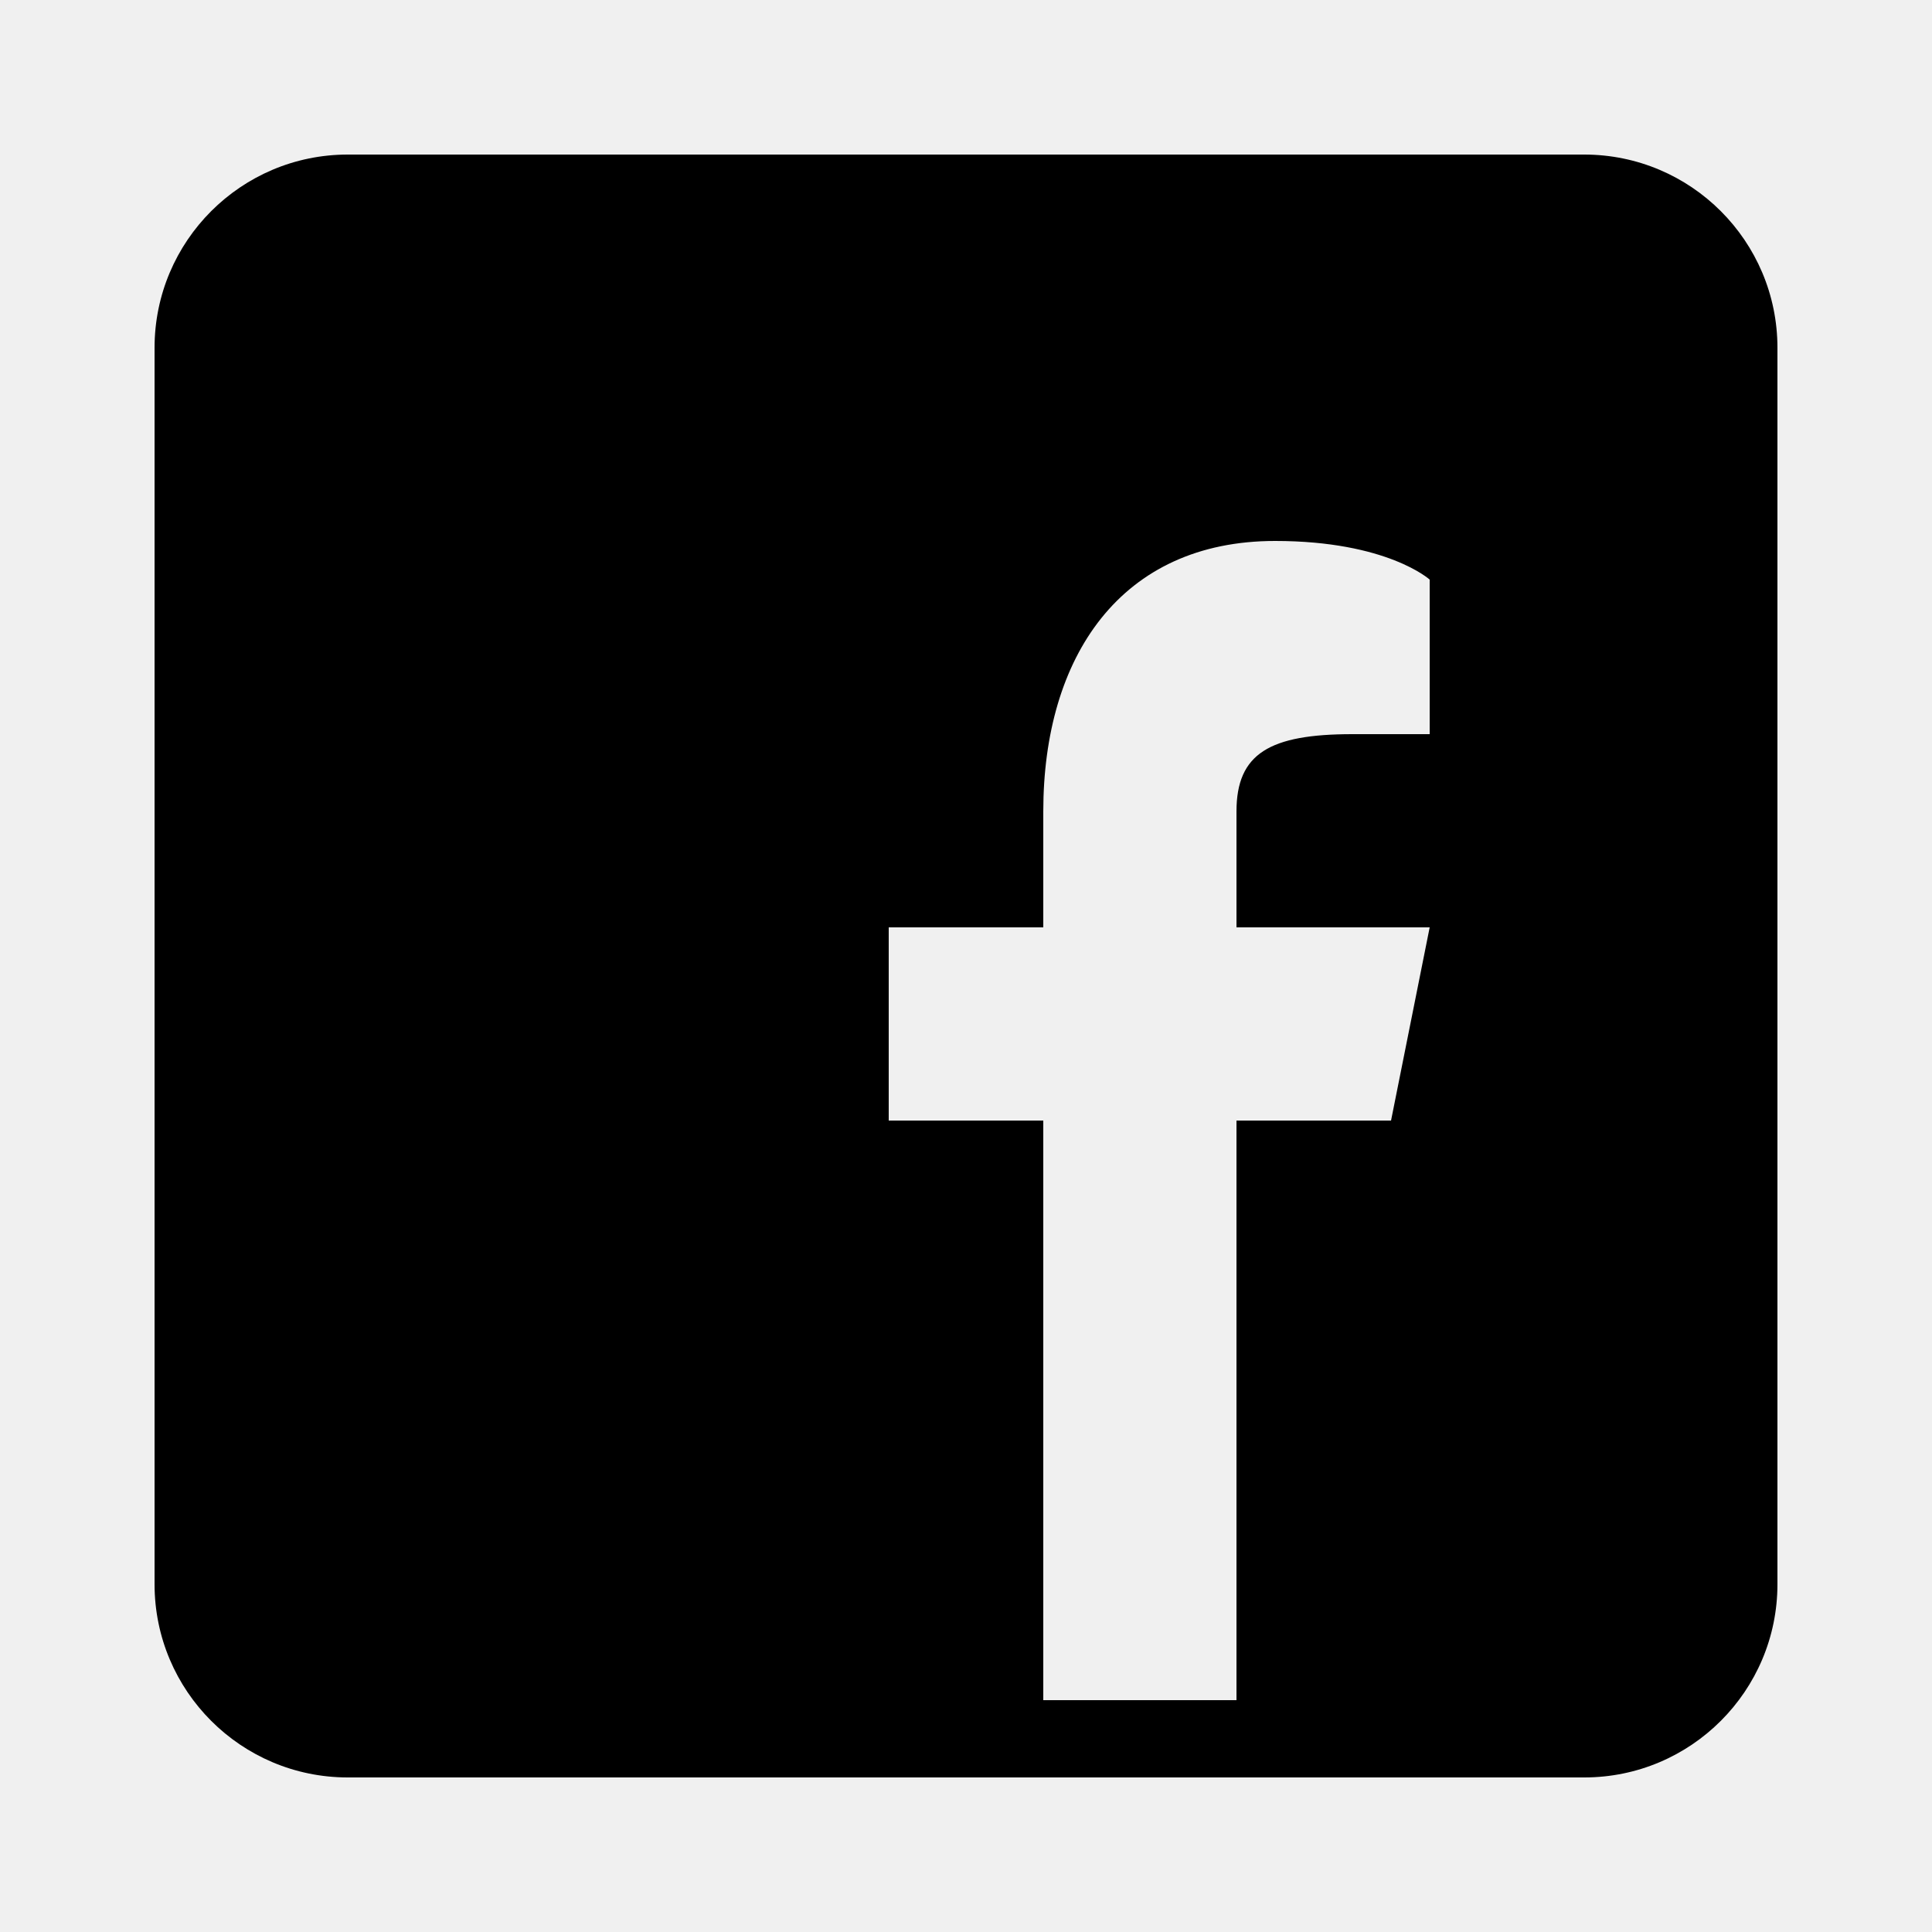
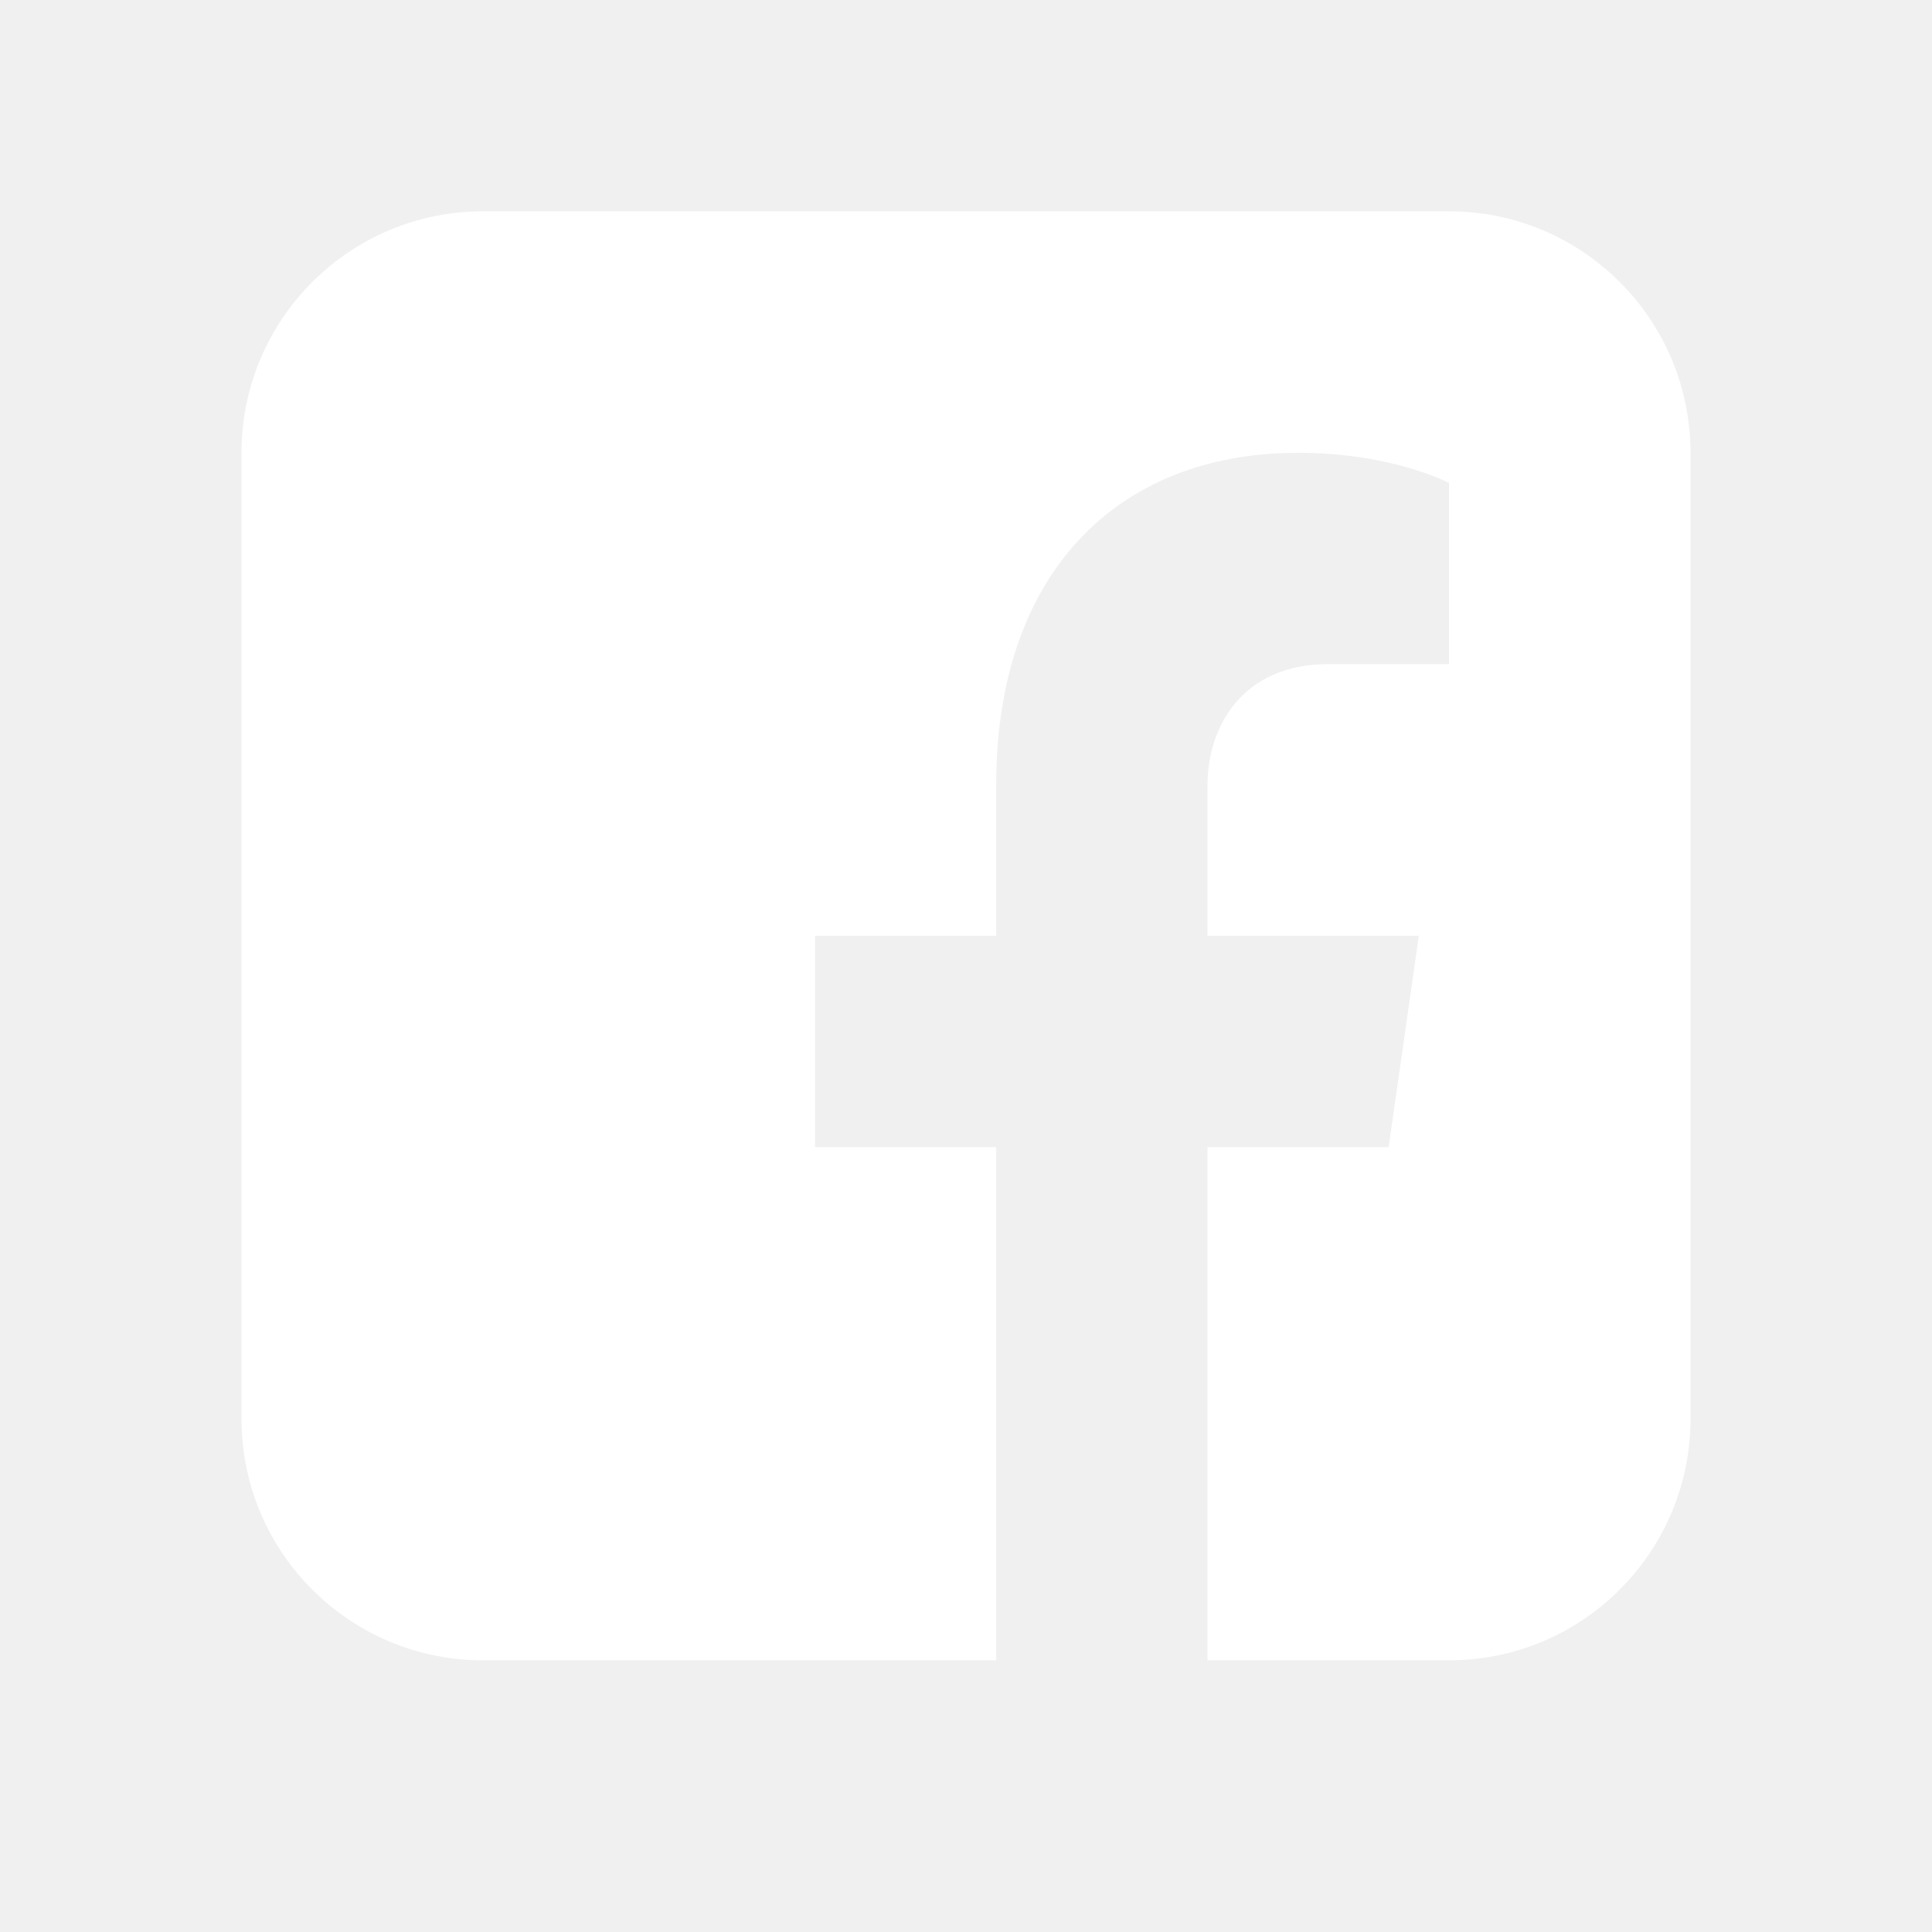
- <svg xmlns="http://www.w3.org/2000/svg" viewBox="0 0 50 50" width="100px" height="100px">
-   <path d="M41,4H9C6.24,4,4,6.24,4,9v32c0,2.76,2.24,5,5,5h32c2.76,0,5-2.24,5-5V9C46,6.24,43.76,4,41,4z M37,19h-2c-2.14,0-3,0.5-3,2 v3h5l-1,5h-4v15h-5V29h-4v-5h4v-3c0-4,2-7,6-7c2.9,0,4,1,4,1V19z" />
+ <svg xmlns="http://www.w3.org/2000/svg" fill="#FFFFFF" viewBox="0 0 64 64" width="128px" height="128px">
+   <path d="M48,7H16c-4.418,0-8,3.582-8,8v32c0,4.418,3.582,8,8,8h17V38h-6v-7h6v-5c0-7,4-11,10-11c3.133,0,5,1,5,1v6h-4 c-2.86,0-4,2.093-4,4v5h7l-1,7h-6v17h8c4.418,0,8-3.582,8-8V15C56,10.582,52.418,7,48,7z" />
</svg>
